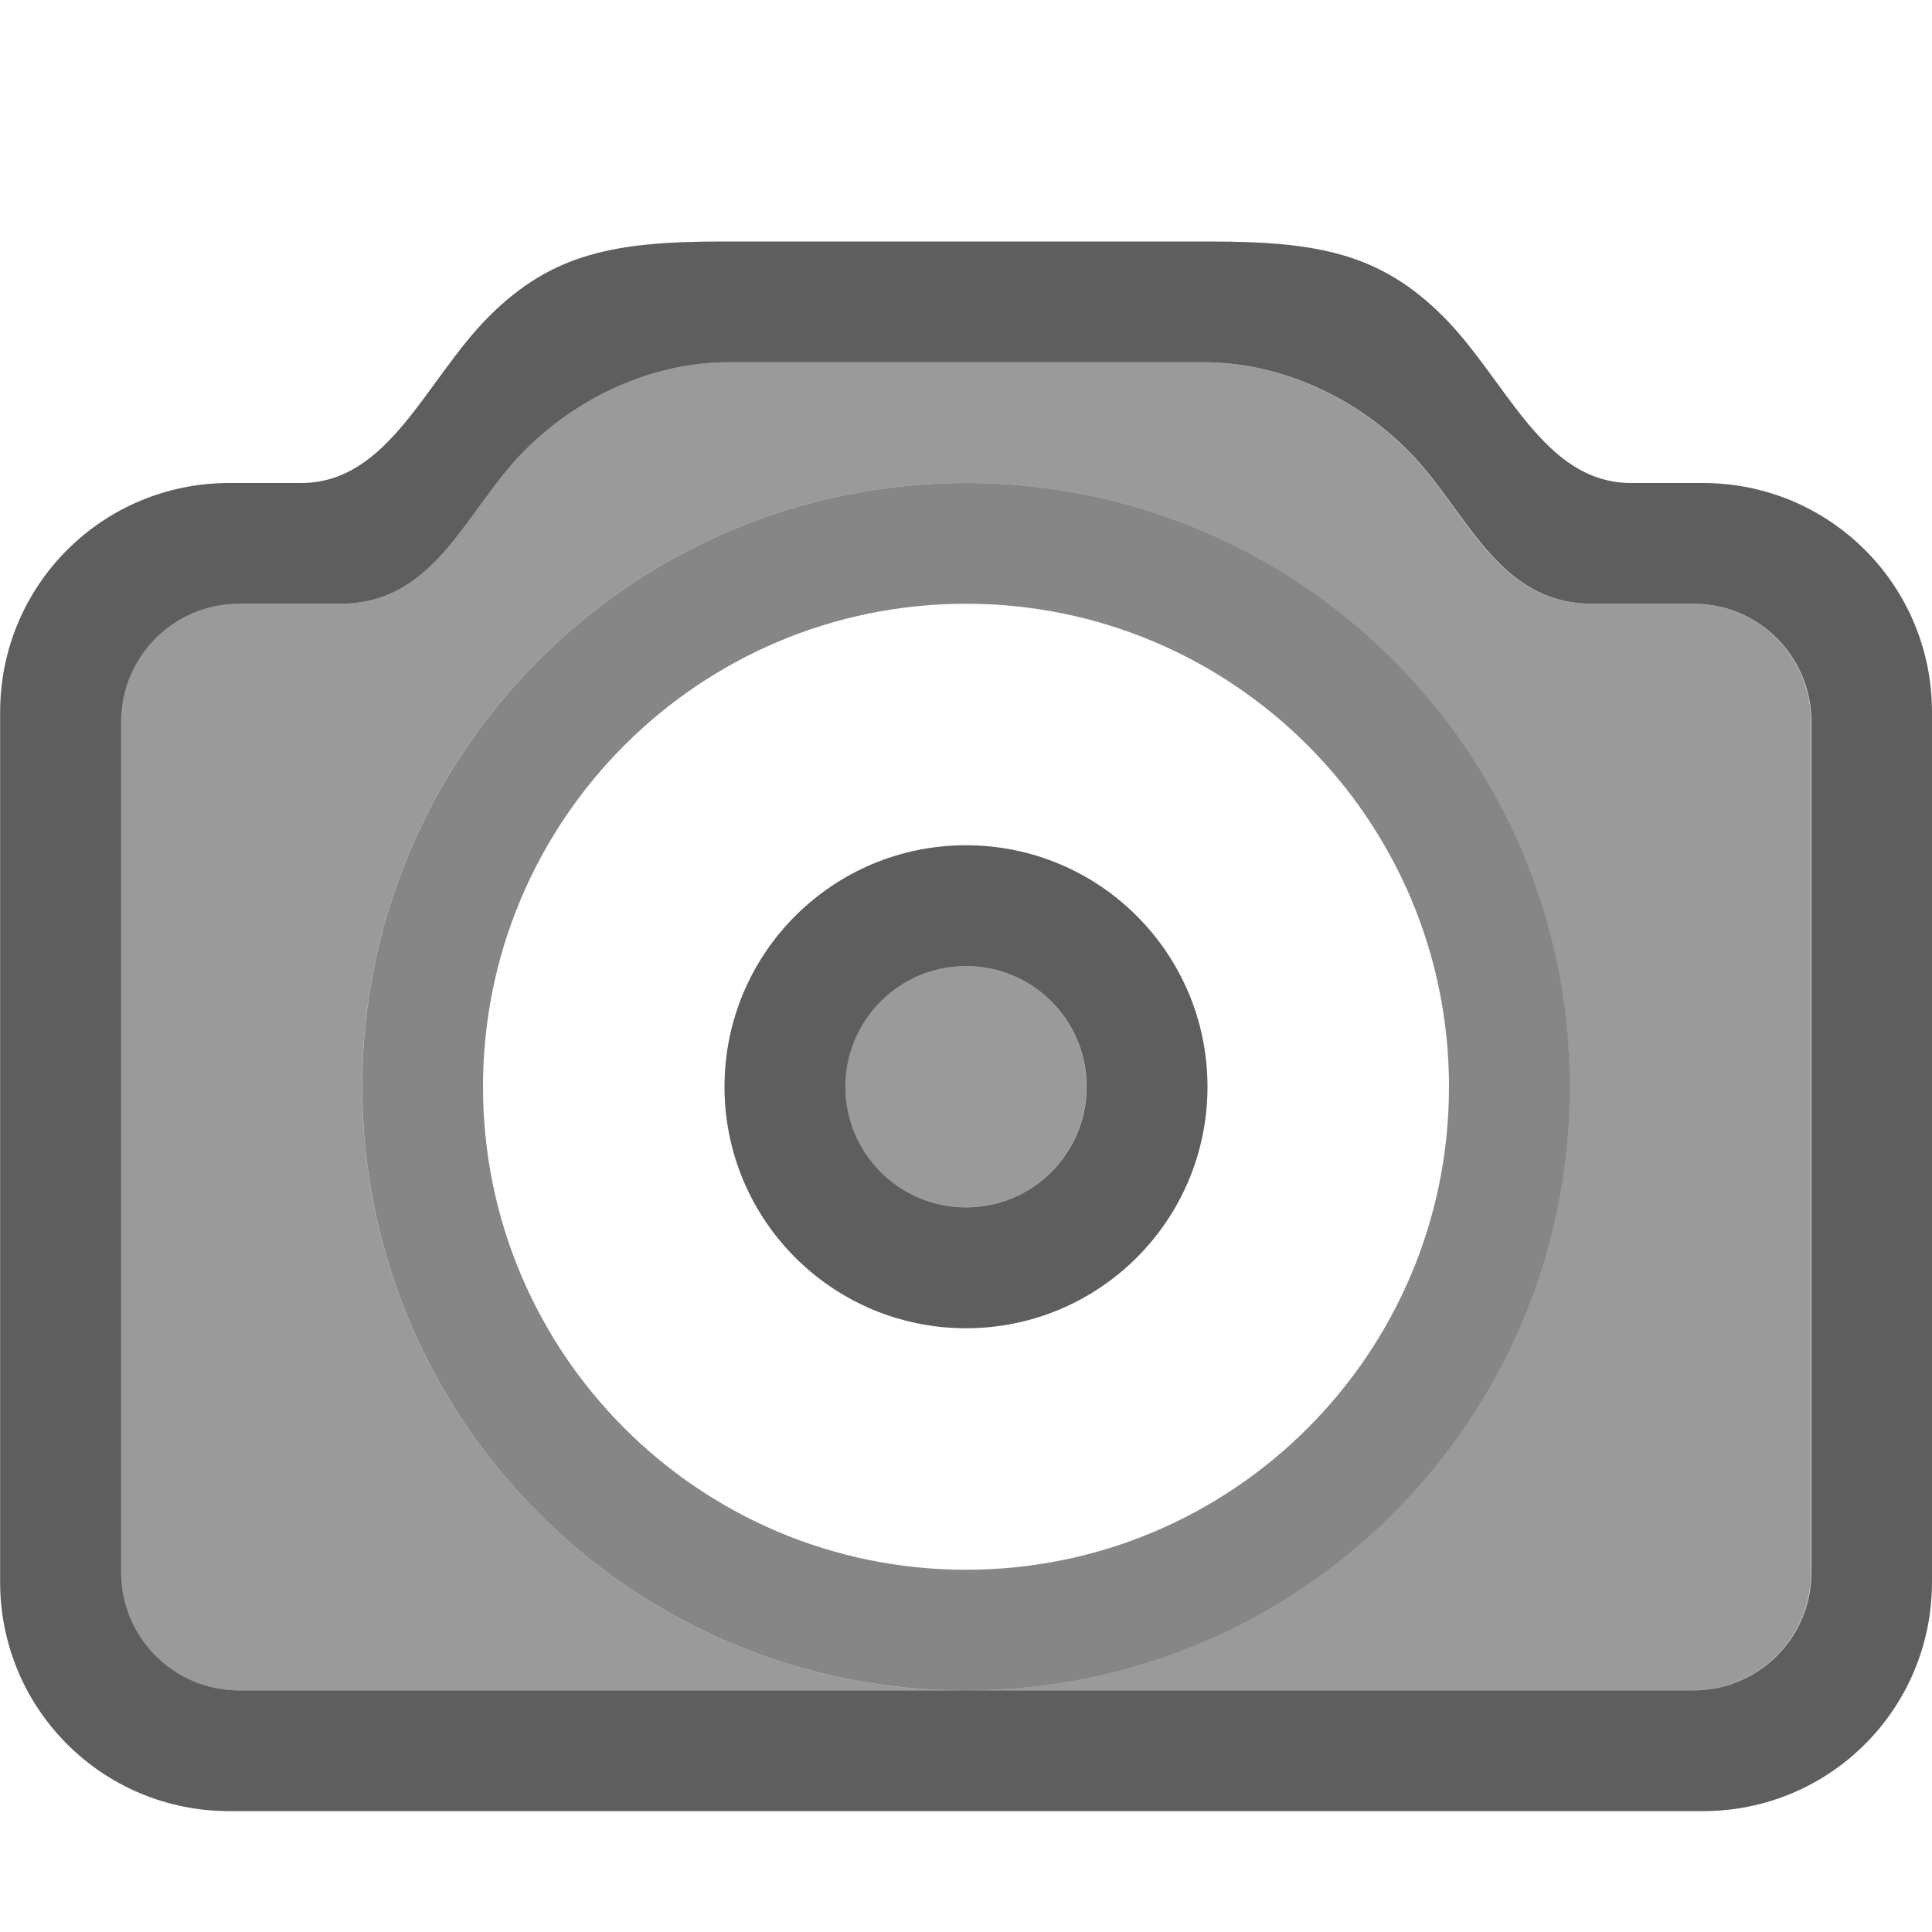
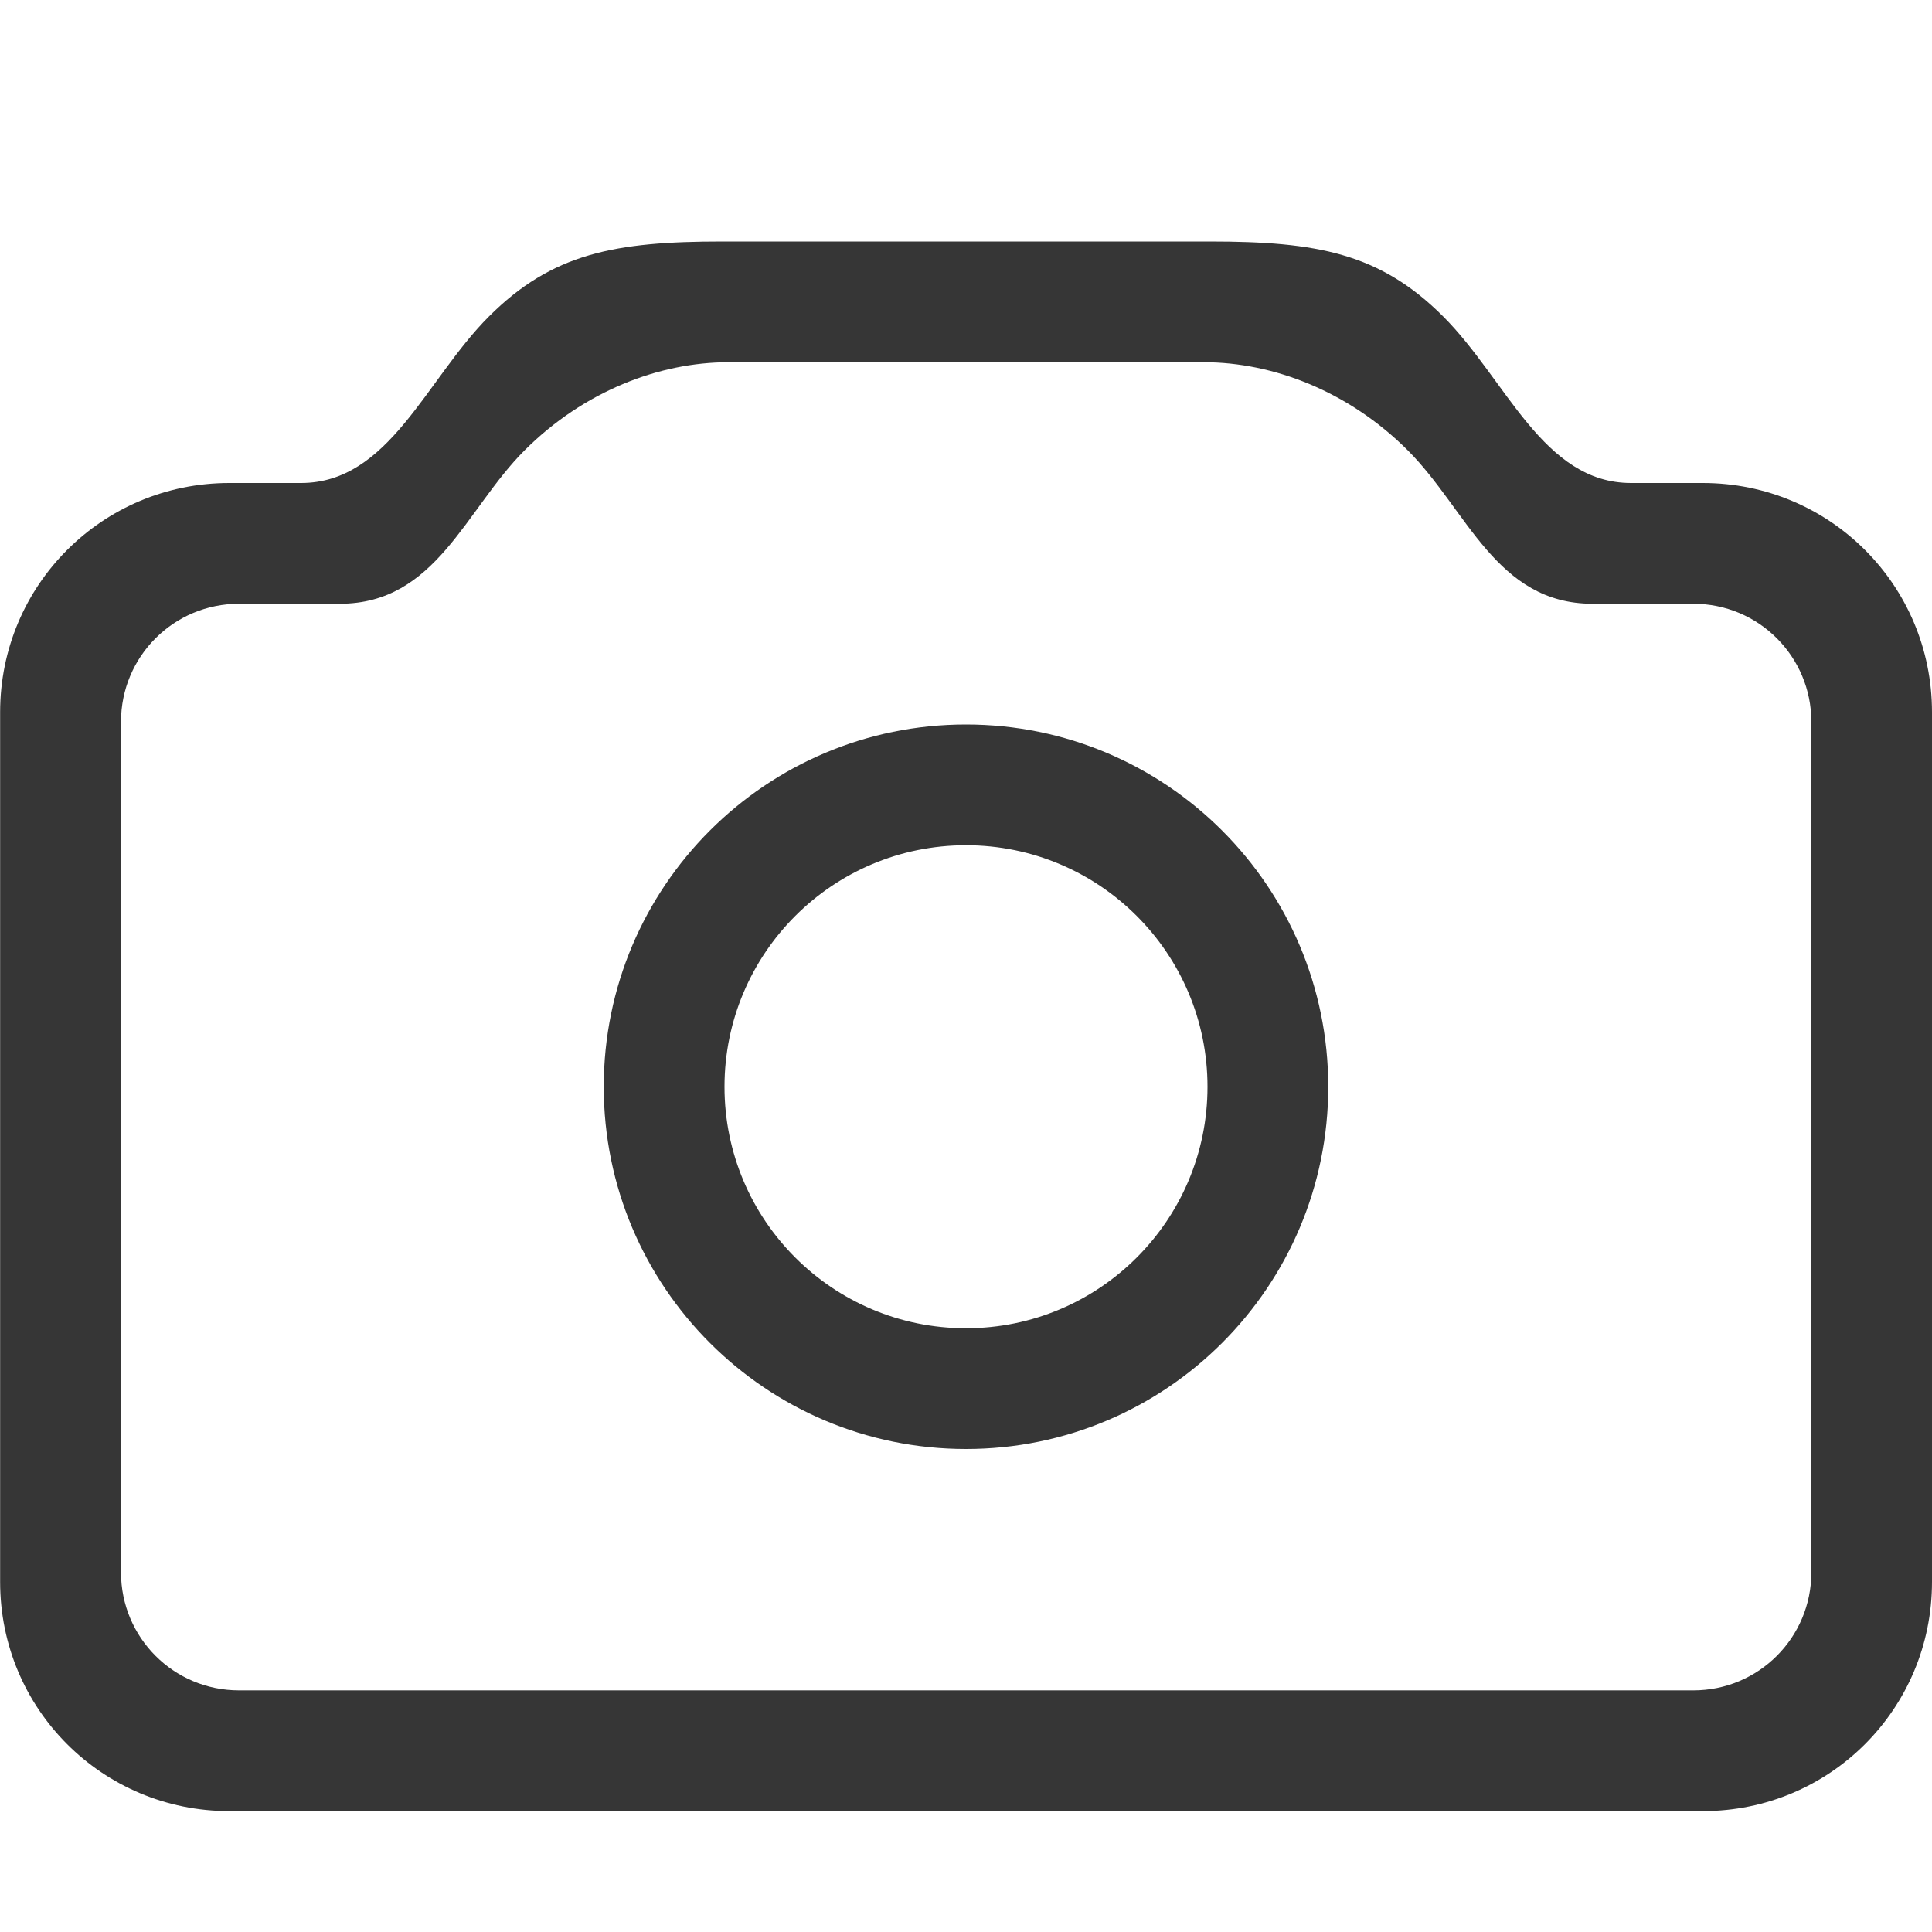
<svg xmlns="http://www.w3.org/2000/svg" width="16" height="16" version="1.1" viewBox="0 0 16 16">
  <defs>
    <style id="current-color-scheme" type="text/css">.ColorScheme-Text { color:#363636; } .ColorScheme-Highlight { color:#5294e2; }</style>
  </defs>
  <g class="ColorScheme-Text" fill="currentColor">
-     <path d="m5.983 2c-0.89 0-1.41 0.097-1.934 0.621-0.524 0.524-0.826 1.379-1.556 1.379h-0.594c-1.052 0-1.898 0.847-1.898 1.898v7.203c0 1.052 0.847 1.898 1.898 1.898h12.203c1.052 0 1.898-0.847 1.898-1.898v-7.203c0-1.052-0.847-1.898-1.898-1.898h-0.594c-0.73 0-1.032-0.855-1.556-1.379-0.524-0.524-1.044-0.621-1.934-0.621zm0.047 1h3.941c0.57 0 1.197 0.239 1.688 0.73 0.491 0.491 0.732 1.27 1.53 1.27h0.834c0.542 0 0.978 0.437 0.978 0.978v7.043c0 0.542-0.437 0.978-0.978 0.978h-12.043c-0.542 0-0.978-0.437-0.978-0.978v-7.043c0-0.542 0.437-0.978 0.978-0.978h0.834c0.798 0 1.039-0.779 1.53-1.27 0.491-0.491 1.117-0.73 1.688-0.73zm1.97 4c-1.105 0-2 0.895-2 2 0 1.105 0.895 2 2 2 1.105 0 2-0.895 2-2 0-1.105-0.895-2-2-2zm0 1.001c0.552 0 0.999 0.447 0.999 0.999s-0.447 0.999-0.999 0.999-0.999-0.447-0.999-0.999 0.447-0.999 0.999-0.999z" opacity=".8" />
-     <path d="m6.029 3c-0.57 0-1.197 0.239-1.688 0.73-0.491 0.491-0.732 1.27-1.53 1.27h-0.834c-0.542 0-0.978 0.437-0.978 0.978v7.043c0 0.542 0.437 0.978 0.978 0.978h12.043c0.542 0 0.978-0.437 0.978-0.978v-7.043c0-0.542-0.437-0.978-0.978-0.978h-0.834c-0.798 0-1.039-0.779-1.53-1.27-0.491-0.491-1.117-0.73-1.688-0.73zm1.97 1c2.761-2e-7 5 2.239 5 5s-2.239 5-5 5-5-2.239-5-5 2.239-5 5-5zm0 4.001c-0.552 0-0.999 0.447-0.999 0.999s0.447 0.999 0.999 0.999 0.999-0.447 0.999-0.999-0.447-0.999-0.999-0.999z" opacity=".5" />
-     <path d="m8 4a5 5 0 0 0-5 5 5 5 0 0 0 5 5 5 5 0 0 0 5-5 5 5 0 0 0-5-5zm0 1a4 4 0 0 1 4 4 4 4 0 0 1-4 4 4 4 0 0 1-4-4 4 4 0 0 1 4-4z" opacity=".6" />
+     <path d="m8 6a3 3 0 0 0-3 3 3 3 0 0 0 3 3 3 3 0 0 0 3-3 3 3 0 0 0-3-3zm0 1a2 2 0 0 1 2 2 2 2 0 0 1-2 2 2 2 0 0 1-2-2 2 2 0 0 1 2-2z" />
+     <path d="m5.983 2c-0.89 0-1.41 0.097-1.934 0.621-0.524 0.524-0.826 1.379-1.556 1.379h-0.594c-1.052 0-1.898 0.847-1.898 1.898v7.203c0 1.052 0.847 1.898 1.898 1.898h12.203c1.052 0 1.898-0.847 1.898-1.898v-7.203c0-1.052-0.847-1.898-1.898-1.898h-0.594c-0.73 0-1.032-0.855-1.556-1.379-0.524-0.524-1.044-0.621-1.934-0.621zm0.047 1h3.941c0.57 0 1.197 0.239 1.688 0.73 0.491 0.491 0.732 1.27 1.53 1.27h0.834c0.542 0 0.978 0.437 0.978 0.978v7.043c0 0.542-0.437 0.978-0.978 0.978h-12.043c-0.542 0-0.978-0.437-0.978-0.978v-7.043c0-0.542 0.437-0.978 0.978-0.978h0.834c0.798 0 1.039-0.779 1.53-1.27 0.491-0.491 1.117-0.73 1.688-0.73z" />
  </g>
</svg>
